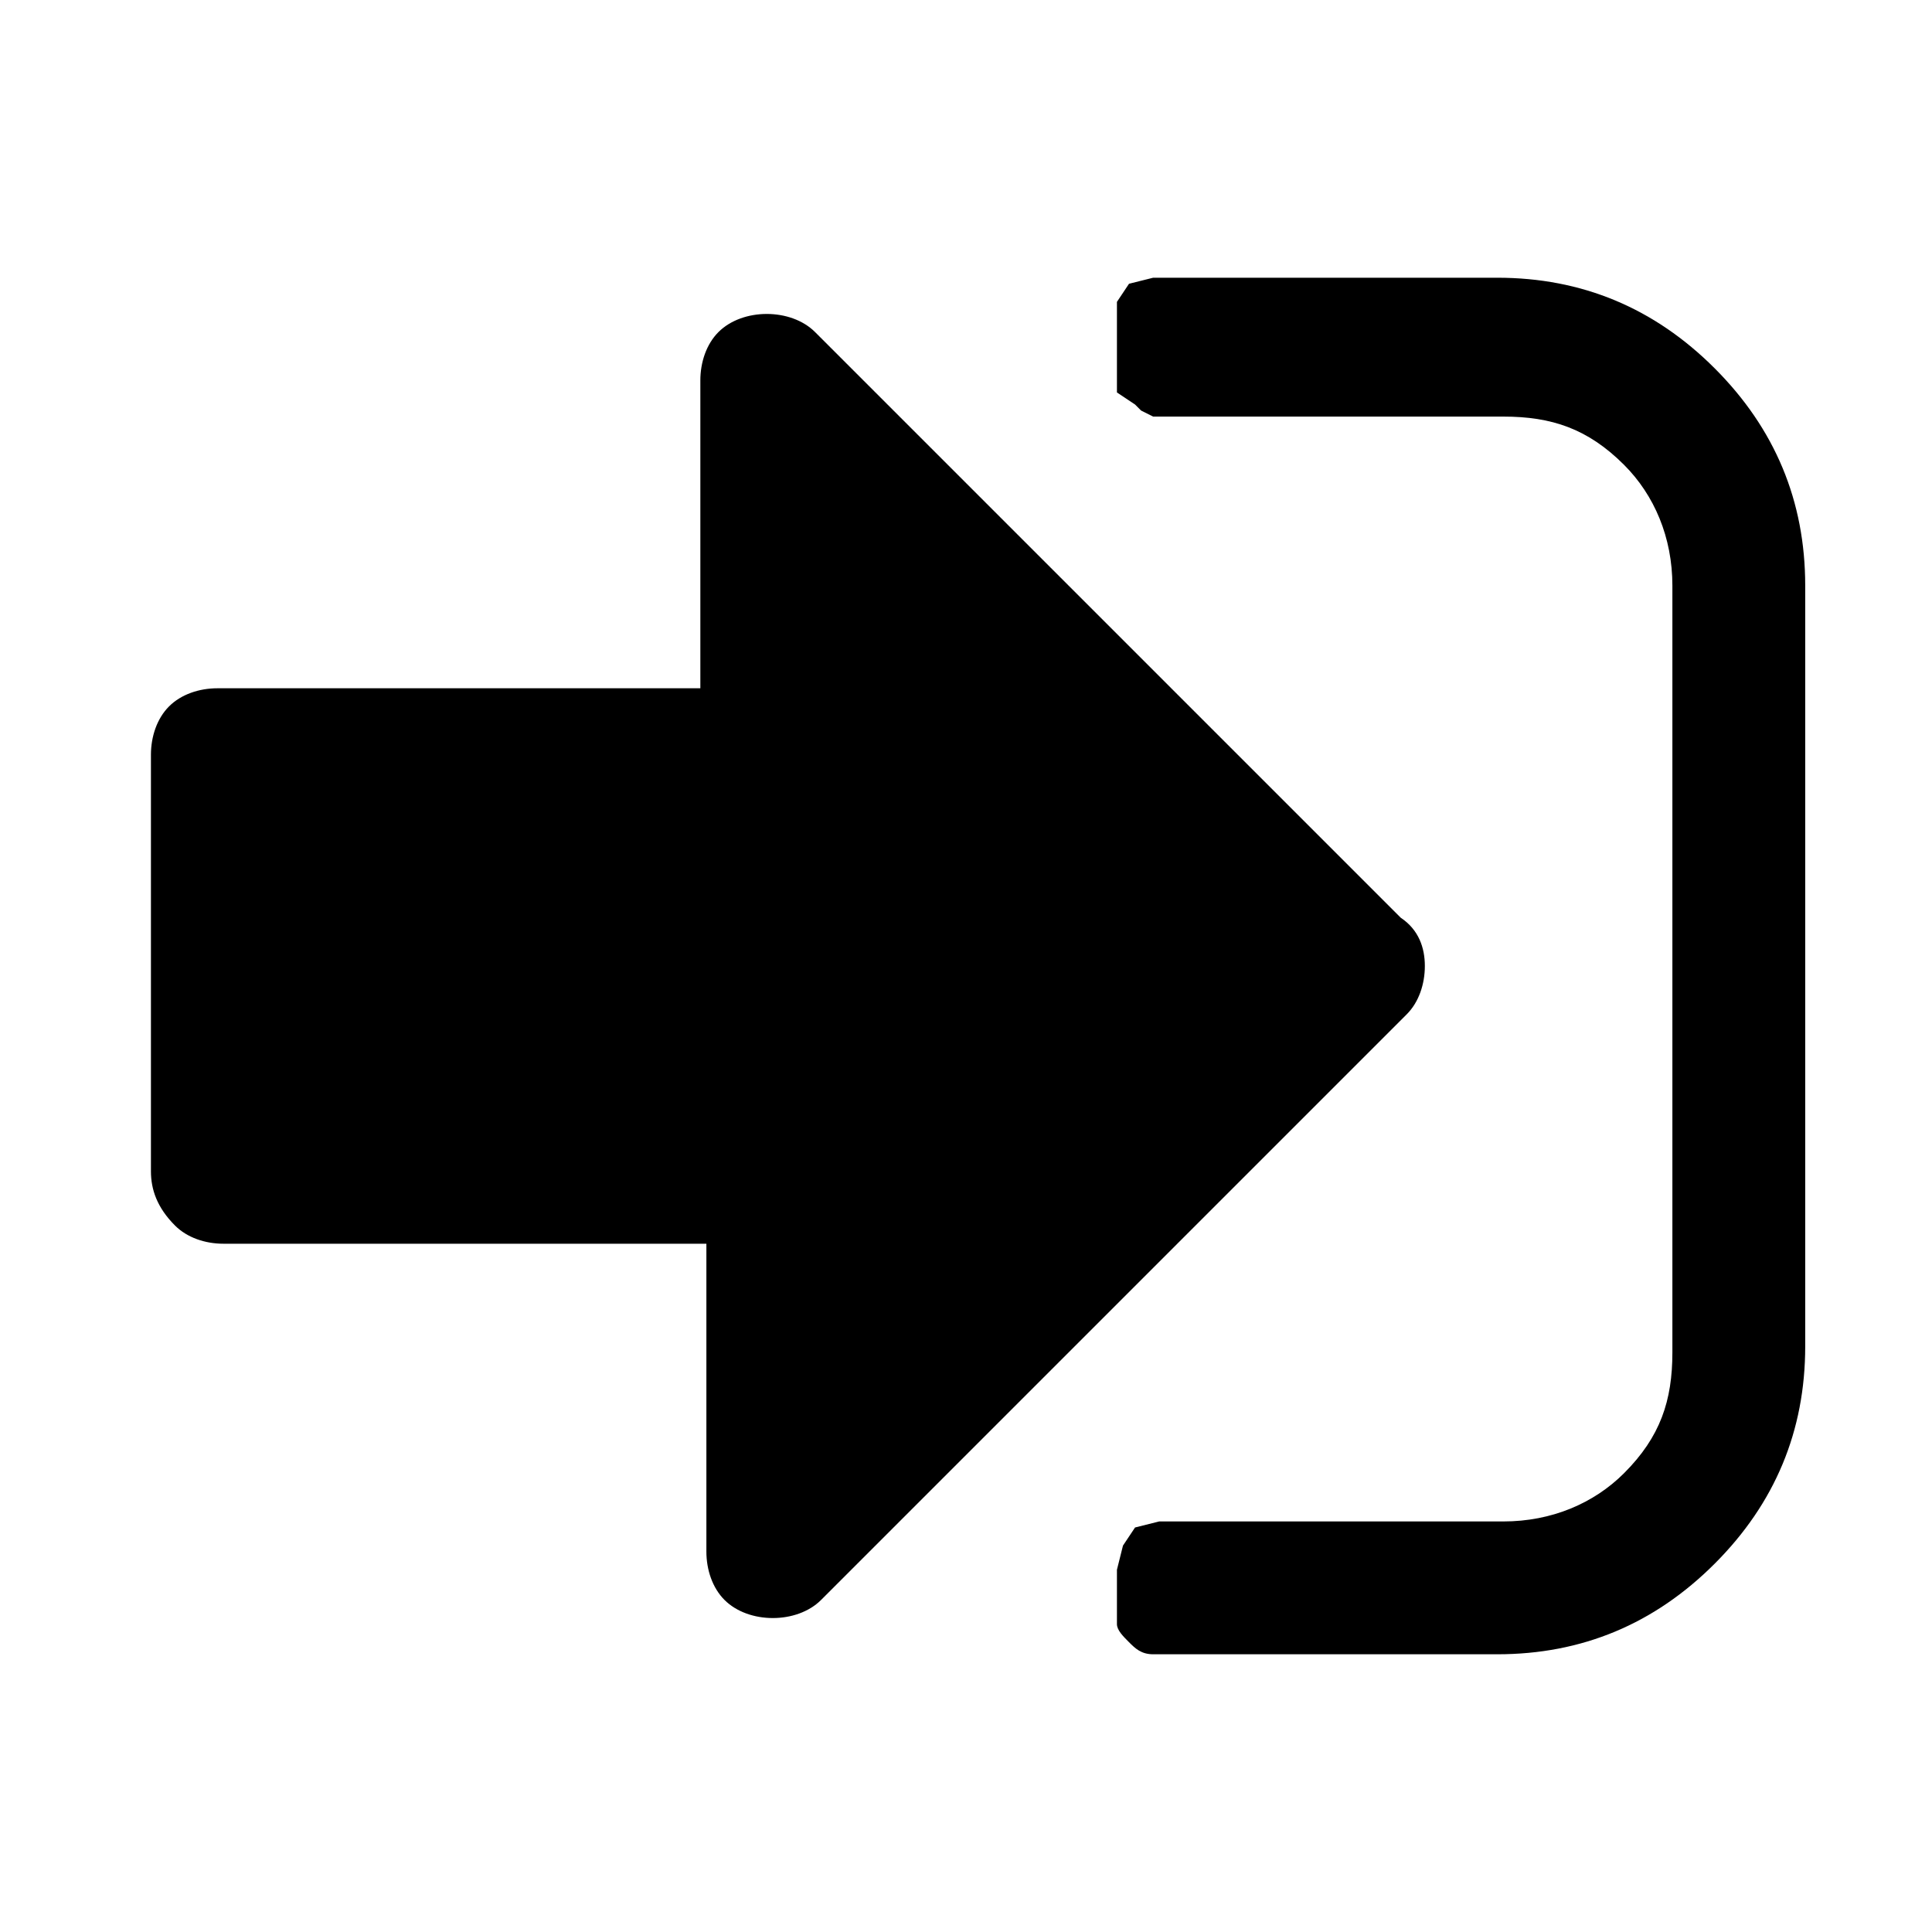
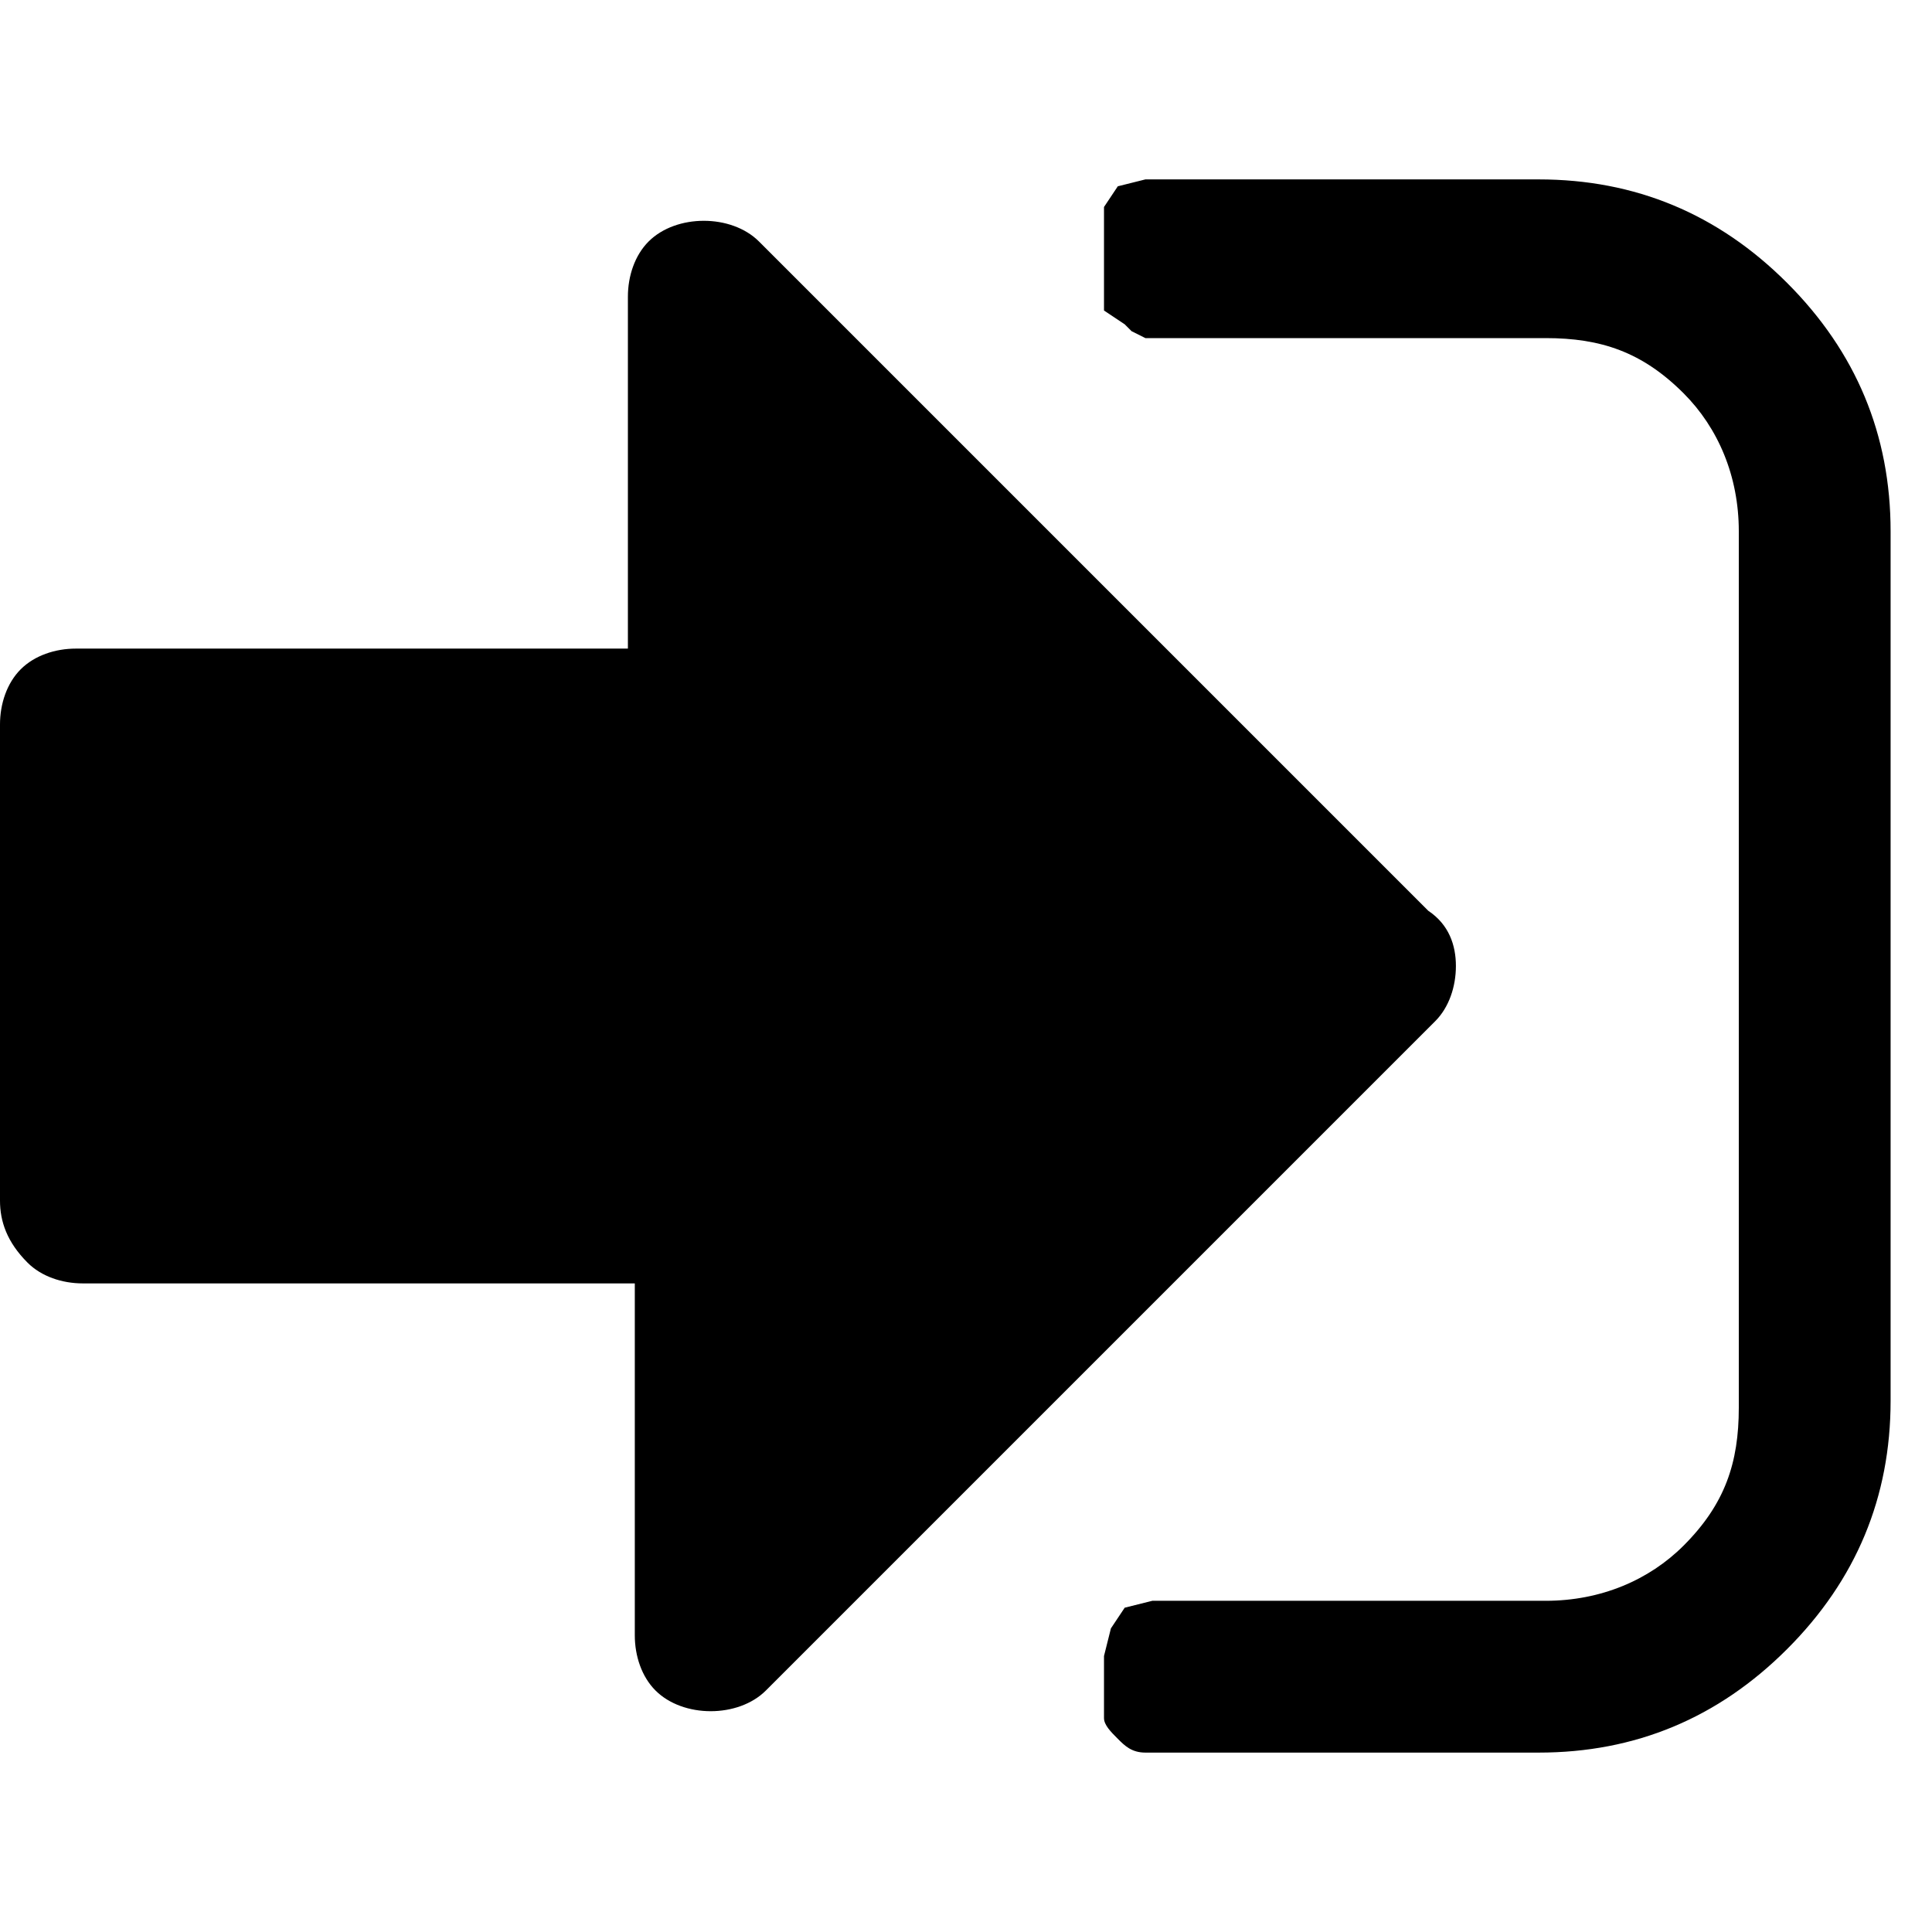
- <svg xmlns="http://www.w3.org/2000/svg" width="32" height="32" viewBox="-2.5 0 32 32">
+ <svg xmlns="http://www.w3.org/2000/svg" width="32" height="32" viewBox="0 2 28 28">
  <path d="M21.1 16c0 .3-.1.6-.3.8l-9.7 9.7c-.2.2-.5.3-.8.3s-.6-.1-.8-.3c-.2-.2-.3-.5-.3-.8v-5.1h-8c-.3 0-.6-.1-.8-.3-.3-.3-.4-.6-.4-.9v-6.9c0-.3.1-.6.3-.8s.5-.3.8-.3h8v-5.1c0-.3.1-.6.3-.8s.5-.3.8-.3.6.1.8.3l9.7 9.7c.3.2.4.5.4.8zm6.3-6.3v12.6c0 1.4-.5 2.6-1.5 3.6s-2.2 1.5-3.6 1.5h-5.7c-.2 0-.3-.1-.4-.2s-.2-.2-.2-.3v-.9l.1-.4.2-.3.4-.1h5.7c.8 0 1.5-.3 2-.8.6-.6.8-1.2.8-2v-12.7c0-.8-.3-1.5-.8-2-.6-.6-1.2-.8-2-.8h-5.8l-.2-.1-.1-.1-.3-.2v-1.5l.2-.3.4-.1h5.7c1.4 0 2.6.5 3.6 1.5s1.5 2.2 1.5 3.6z" />
</svg>
